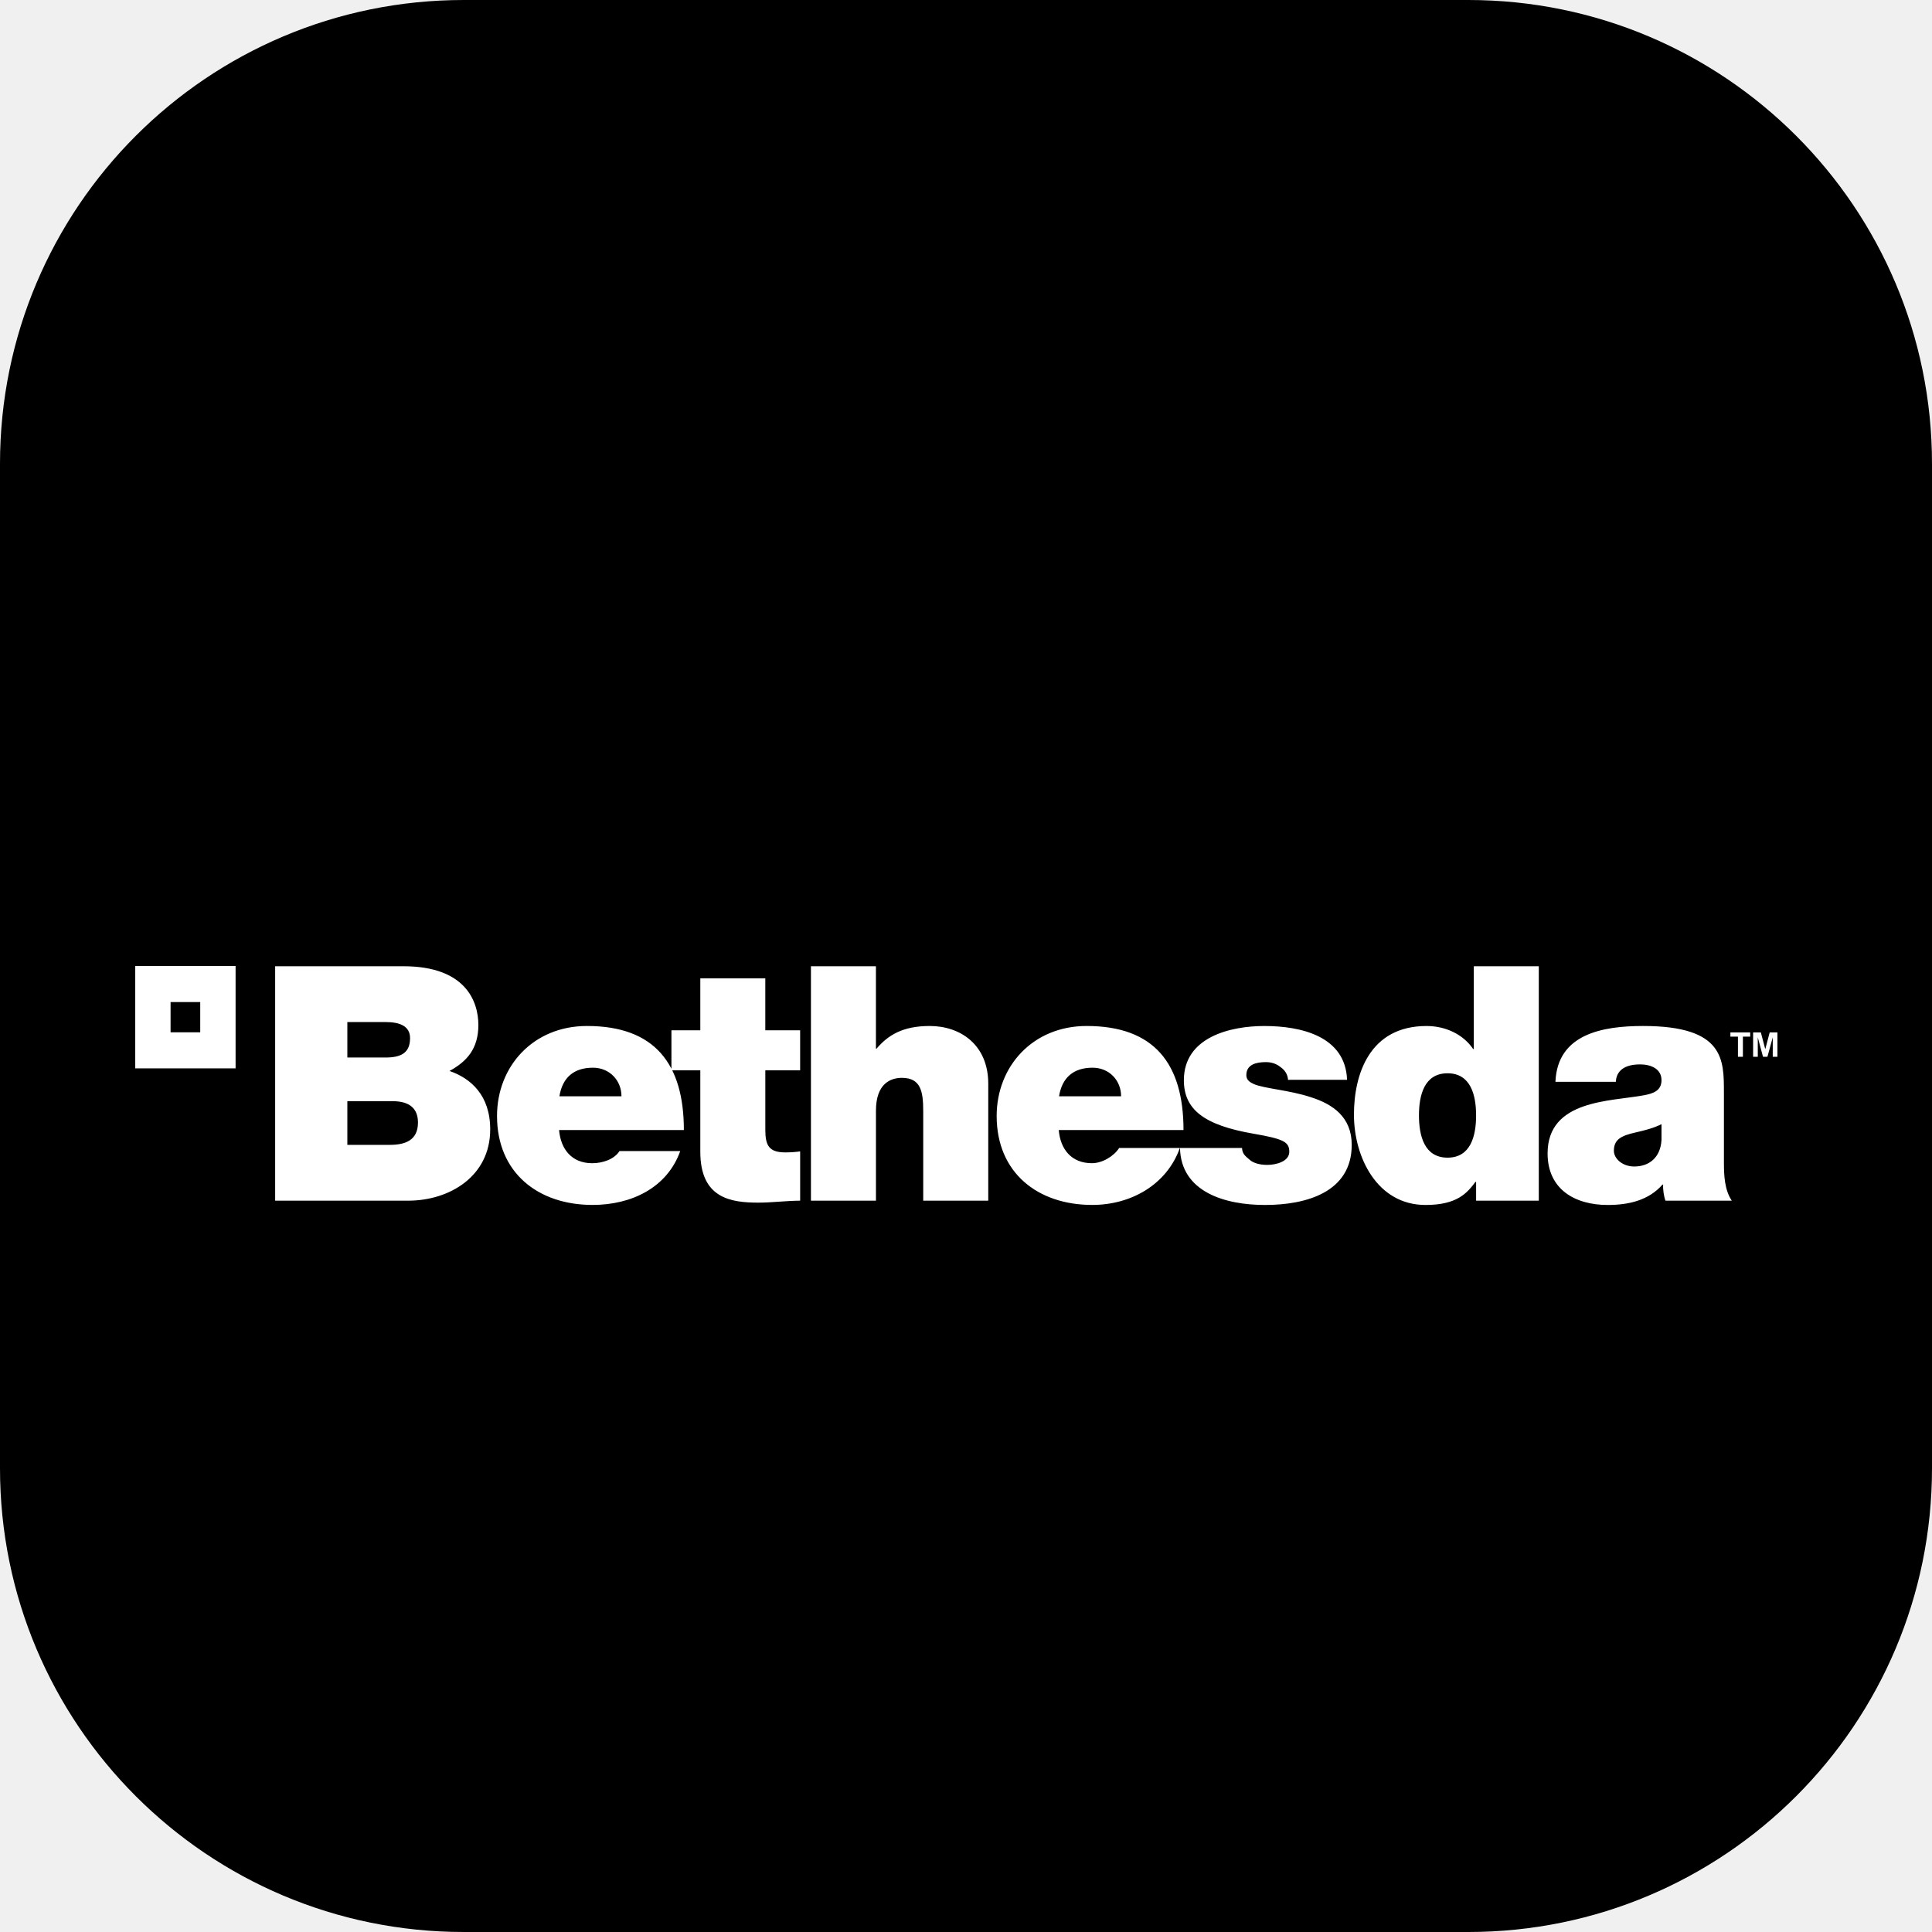
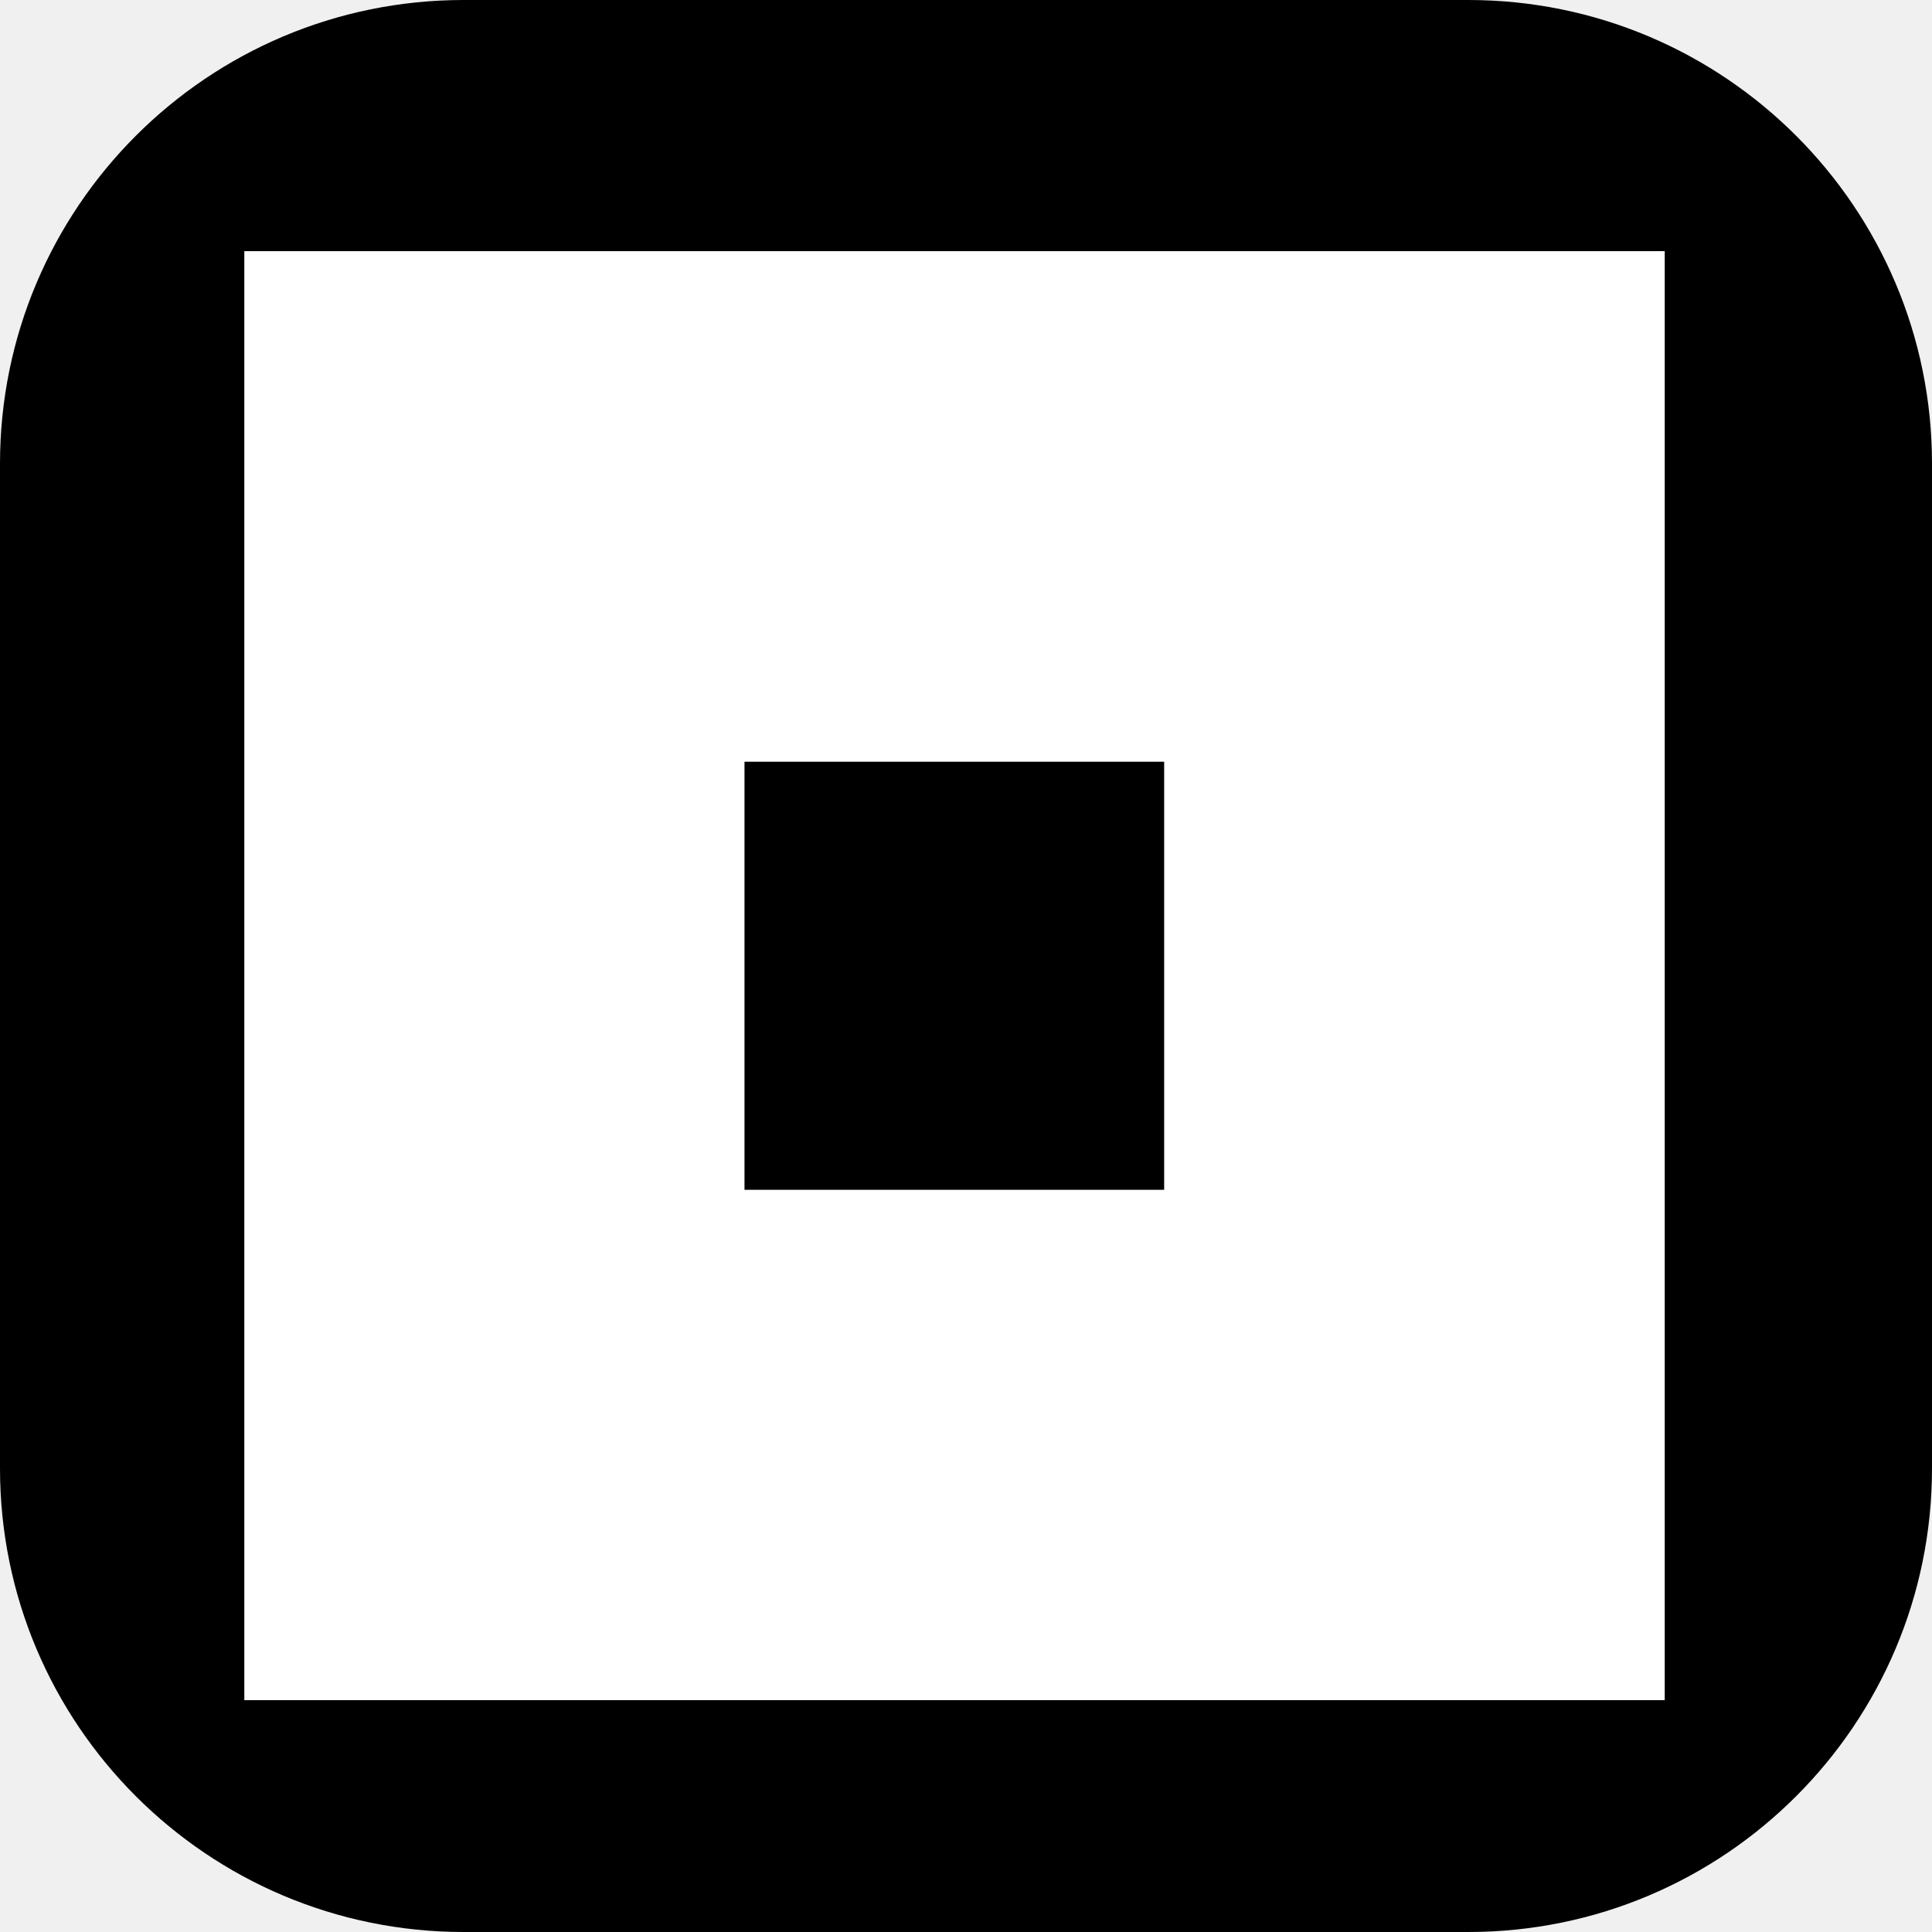
<svg xmlns="http://www.w3.org/2000/svg" width="100" height="100" viewBox="0 0 100 100" fill="none">
  <rect width="100" height="100" rx="24" fill="black" />
-   <path d="M7 50V55.299H12.194V50H7ZM10.364 53.432H8.829V51.867H10.364V53.432ZM17.979 56.997H20.325C21.209 56.997 21.634 57.387 21.634 58.102C21.634 59.037 20.955 59.258 20.173 59.258H17.979V56.997ZM14.242 62.147H21.124C23.266 62.147 25.373 60.888 25.373 58.459C25.373 56.674 24.353 55.808 23.266 55.433C24.168 54.942 24.76 54.278 24.76 53.055C24.76 51.813 24.082 50.013 20.887 50.013H14.242V62.147ZM17.979 52.901H19.951C20.716 52.901 21.225 53.122 21.225 53.734C21.225 54.516 20.733 54.737 19.951 54.737H17.979V52.901ZM28.955 56.742C29.109 55.791 29.686 55.264 30.69 55.264C31.555 55.264 32.167 55.926 32.167 56.743H28.955L28.955 56.742ZM35.397 58.492C35.397 55.06 33.883 53.105 30.383 53.105C27.594 53.105 25.726 55.196 25.726 57.763C25.726 60.702 27.851 62.367 30.672 62.367C32.676 62.367 34.53 61.483 35.209 59.579H32.066C31.793 60.004 31.198 60.208 30.653 60.208C29.602 60.208 29.024 59.493 28.938 58.491L35.396 58.491L35.397 58.492ZM39.614 50.641H36.248V53.327H34.753V55.4H36.248V59.615C36.248 62.028 37.829 62.248 39.257 62.248C39.97 62.248 40.736 62.147 41.416 62.147V59.596C41.16 59.632 40.906 59.648 40.65 59.648C39.801 59.648 39.613 59.291 39.613 58.476V55.399H41.415V53.327H39.612V50.641H39.614ZM41.974 62.147H45.339V57.49C45.339 56.079 46.103 55.789 46.682 55.789C47.666 55.789 47.786 56.504 47.786 57.523V62.147H51.152V56.095C51.152 54.073 49.706 53.105 48.124 53.105C46.698 53.105 45.949 53.599 45.371 54.277H45.338V50.013H41.974V62.147ZM54.816 56.742C54.969 55.791 55.548 55.264 56.551 55.264C57.419 55.264 58.028 55.926 58.028 56.743H54.817L54.816 56.742ZM61.258 58.492C61.258 55.06 59.747 53.105 56.244 53.105C53.456 53.105 51.587 55.196 51.587 57.763C51.587 60.702 53.712 62.367 56.535 62.367C58.538 62.367 60.393 61.321 61.07 59.418H57.928C57.657 59.843 57.061 60.207 56.516 60.207C55.464 60.207 54.885 59.493 54.801 58.491H61.259L61.258 58.492ZM69.724 55.892C69.641 53.633 67.346 53.106 65.442 53.106C63.674 53.106 61.277 53.684 61.277 55.91C61.277 57.422 62.313 58.238 64.88 58.68C66.444 58.952 66.733 59.105 66.733 59.615C66.733 60.125 66.036 60.295 65.595 60.295C65.187 60.295 64.865 60.191 64.694 60.039C64.438 59.82 64.304 59.727 64.287 59.419H61.076C61.126 61.698 63.405 62.369 65.476 62.369C67.618 62.369 69.965 61.705 69.965 59.258C69.965 57.812 68.978 57.15 67.856 56.793C66.734 56.42 65.462 56.351 64.9 56.112C64.714 56.028 64.51 55.91 64.51 55.654C64.51 55.077 65.053 54.975 65.53 54.975C65.802 54.975 66.075 55.06 66.276 55.23C66.499 55.382 66.65 55.603 66.669 55.892L69.725 55.891L69.724 55.892ZM79.647 50.013H76.284V54.295H76.249C75.74 53.547 74.838 53.106 73.836 53.106C70.878 53.106 70.08 55.621 70.08 57.694C70.08 59.904 71.286 62.369 73.785 62.369C75.434 62.369 75.942 61.739 76.368 61.177H76.403V62.147H79.648V50.014L79.647 50.013ZM76.403 57.729C76.403 58.781 76.131 59.92 74.926 59.92C73.718 59.92 73.445 58.781 73.445 57.729C73.445 56.692 73.717 55.553 74.925 55.553C76.129 55.553 76.402 56.692 76.402 57.729M85.999 59.003C85.947 59.92 85.354 60.378 84.588 60.378C83.978 60.378 83.534 59.971 83.534 59.565C83.534 58.968 83.925 58.781 84.672 58.612C85.133 58.508 85.591 58.391 85.999 58.187V59.003H85.999ZM89.229 56.555C89.229 54.856 89.26 53.105 85.046 53.105C82.956 53.105 80.611 53.513 80.509 55.994H83.635C83.653 55.621 83.859 55.093 84.894 55.093C85.439 55.093 85.999 55.315 85.999 55.91C85.999 56.472 85.539 56.607 85.082 56.692C83.364 57.015 80.103 56.912 80.103 59.701C80.103 61.553 81.511 62.369 83.212 62.369C84.302 62.369 85.336 62.13 86.05 61.314H86.085C86.067 61.553 86.118 61.91 86.204 62.147H89.637C89.262 61.587 89.23 60.839 89.23 60.175V56.556L89.229 56.555ZM90.211 54.698H89.956V53.657H89.565V53.437H90.59V53.657H90.212V54.698H90.211ZM90.981 54.698H90.741V53.437H91.141L91.37 54.307L91.599 53.437H92V54.698H91.757V53.692L91.482 54.698H91.253L90.982 53.692L90.983 54.699L90.981 54.698Z" fill="white" />
+   <path d="M12.646 13V88H86.166V13H12.646Z" fill="white" />
+   <path d="M60.257 61.584H38.535V39.427H60.257V61.584Z" fill="black" />
</svg>
